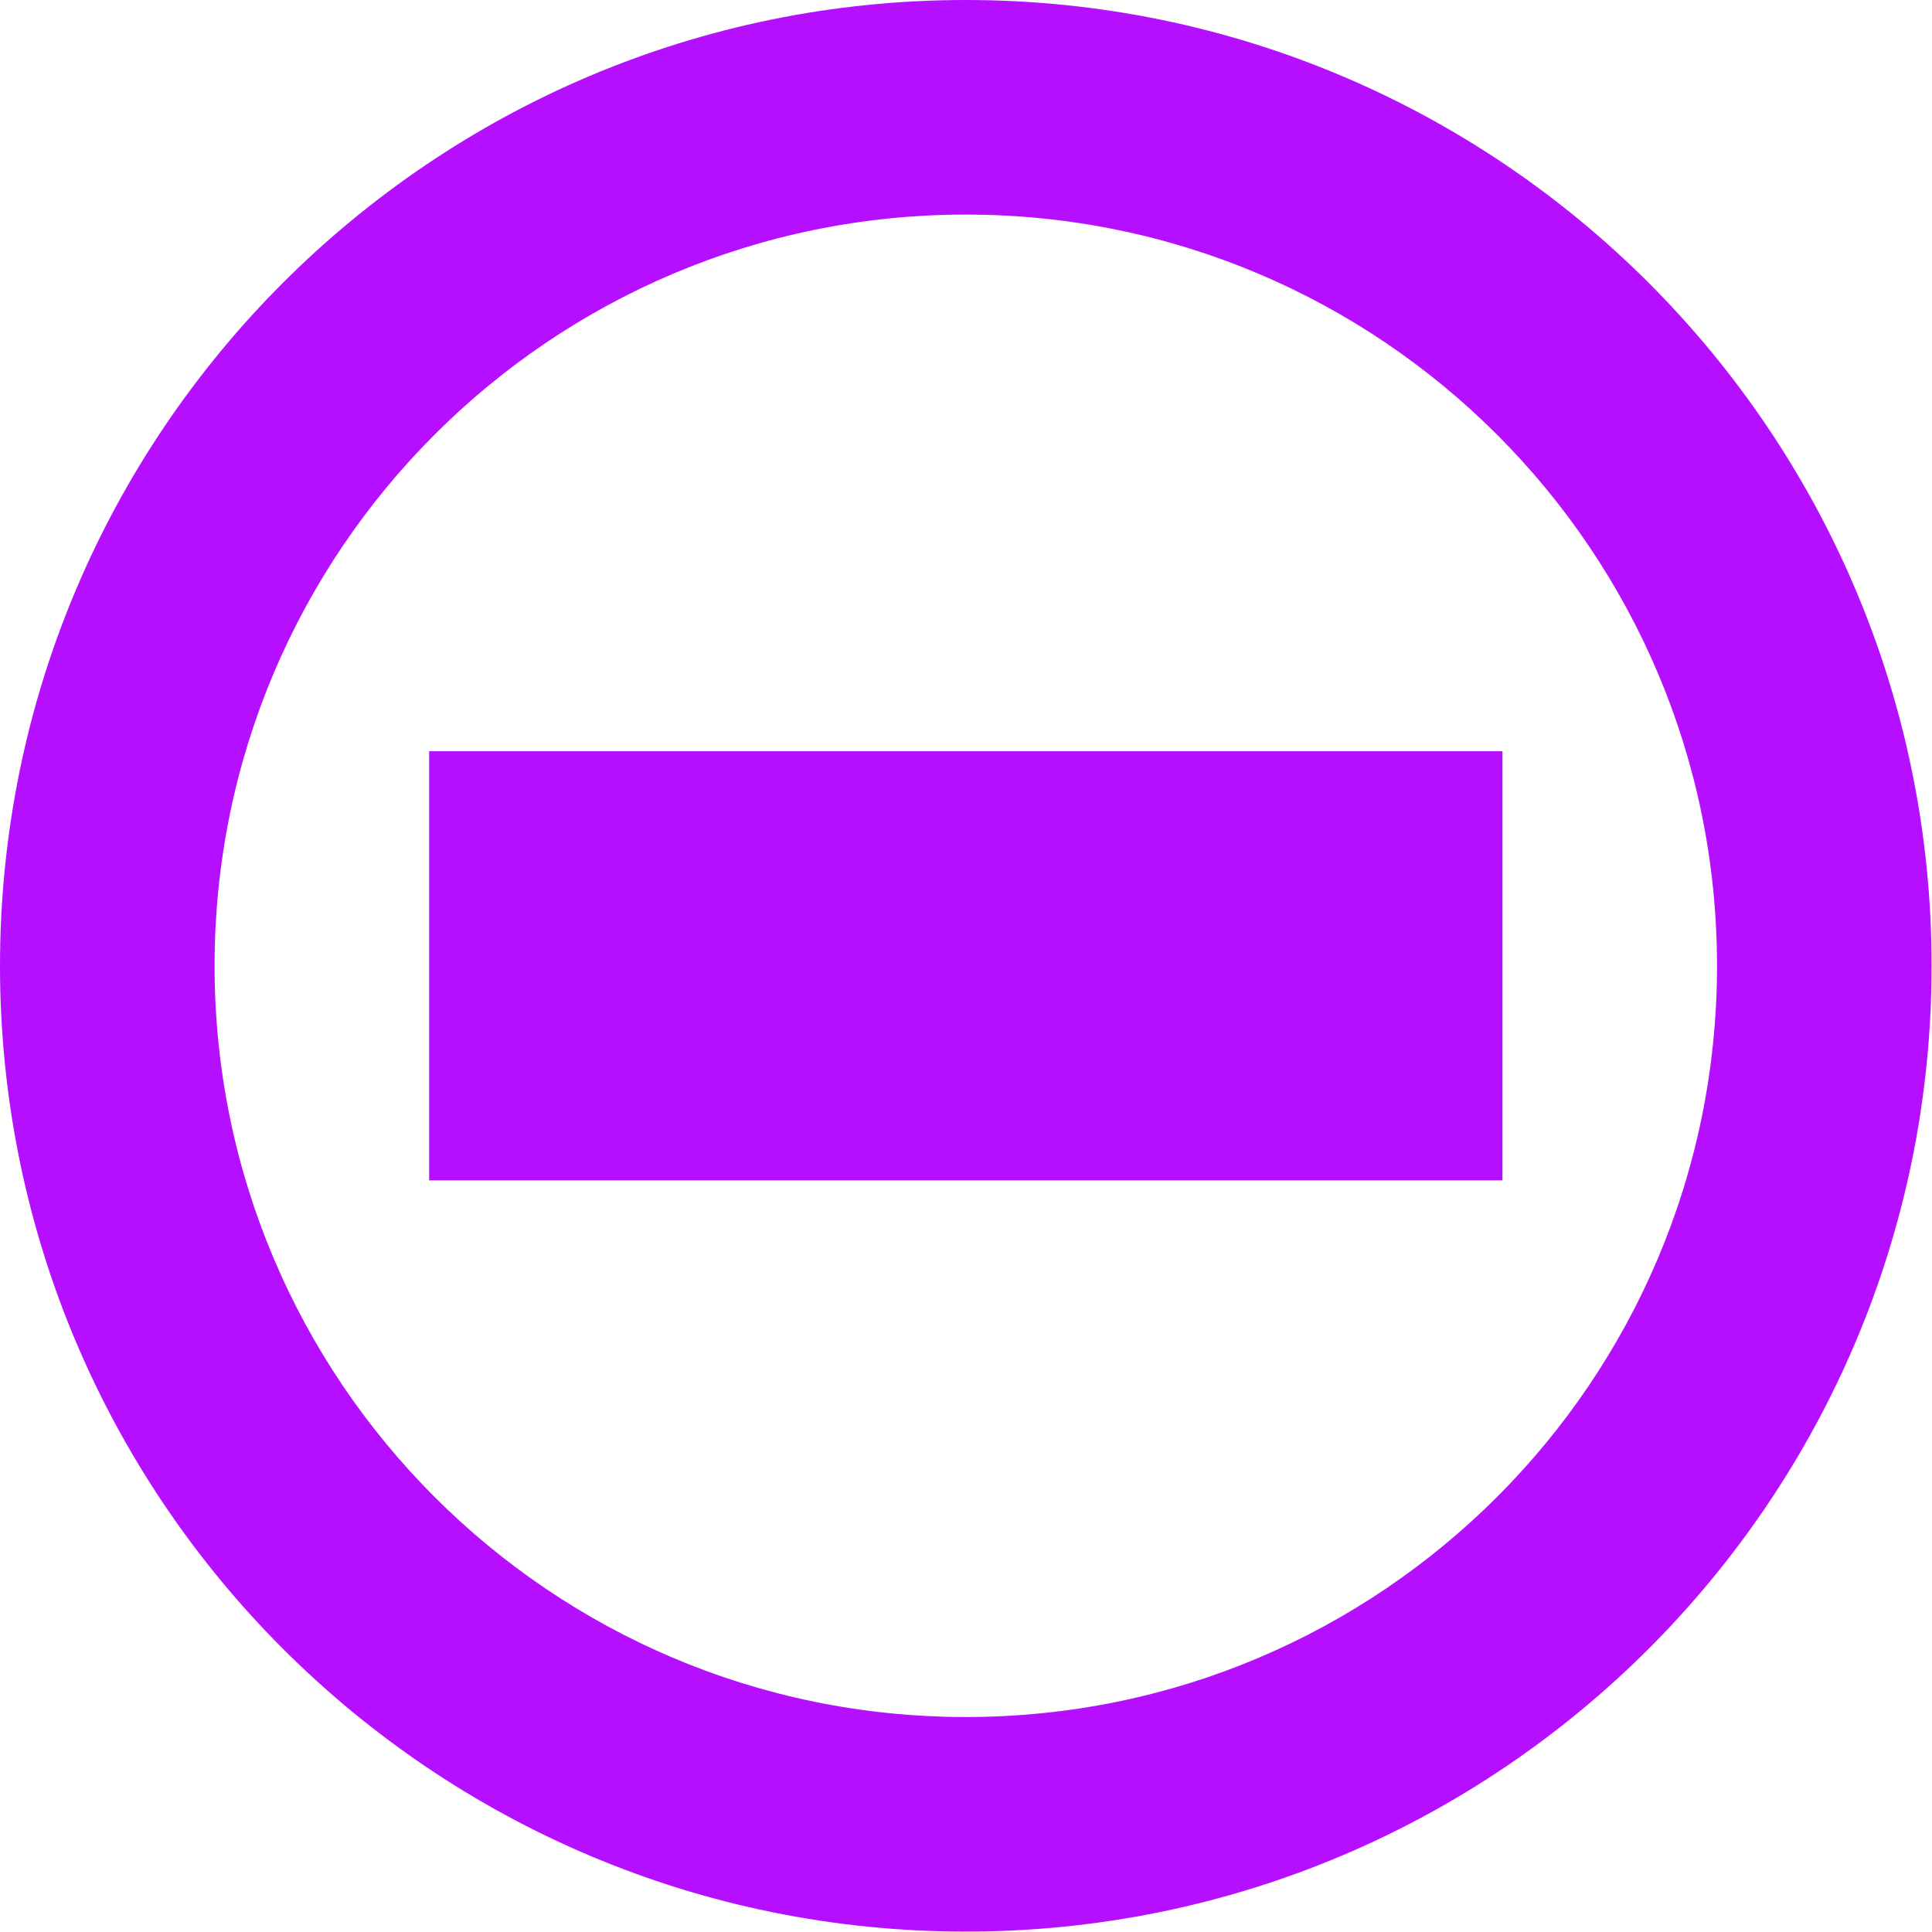
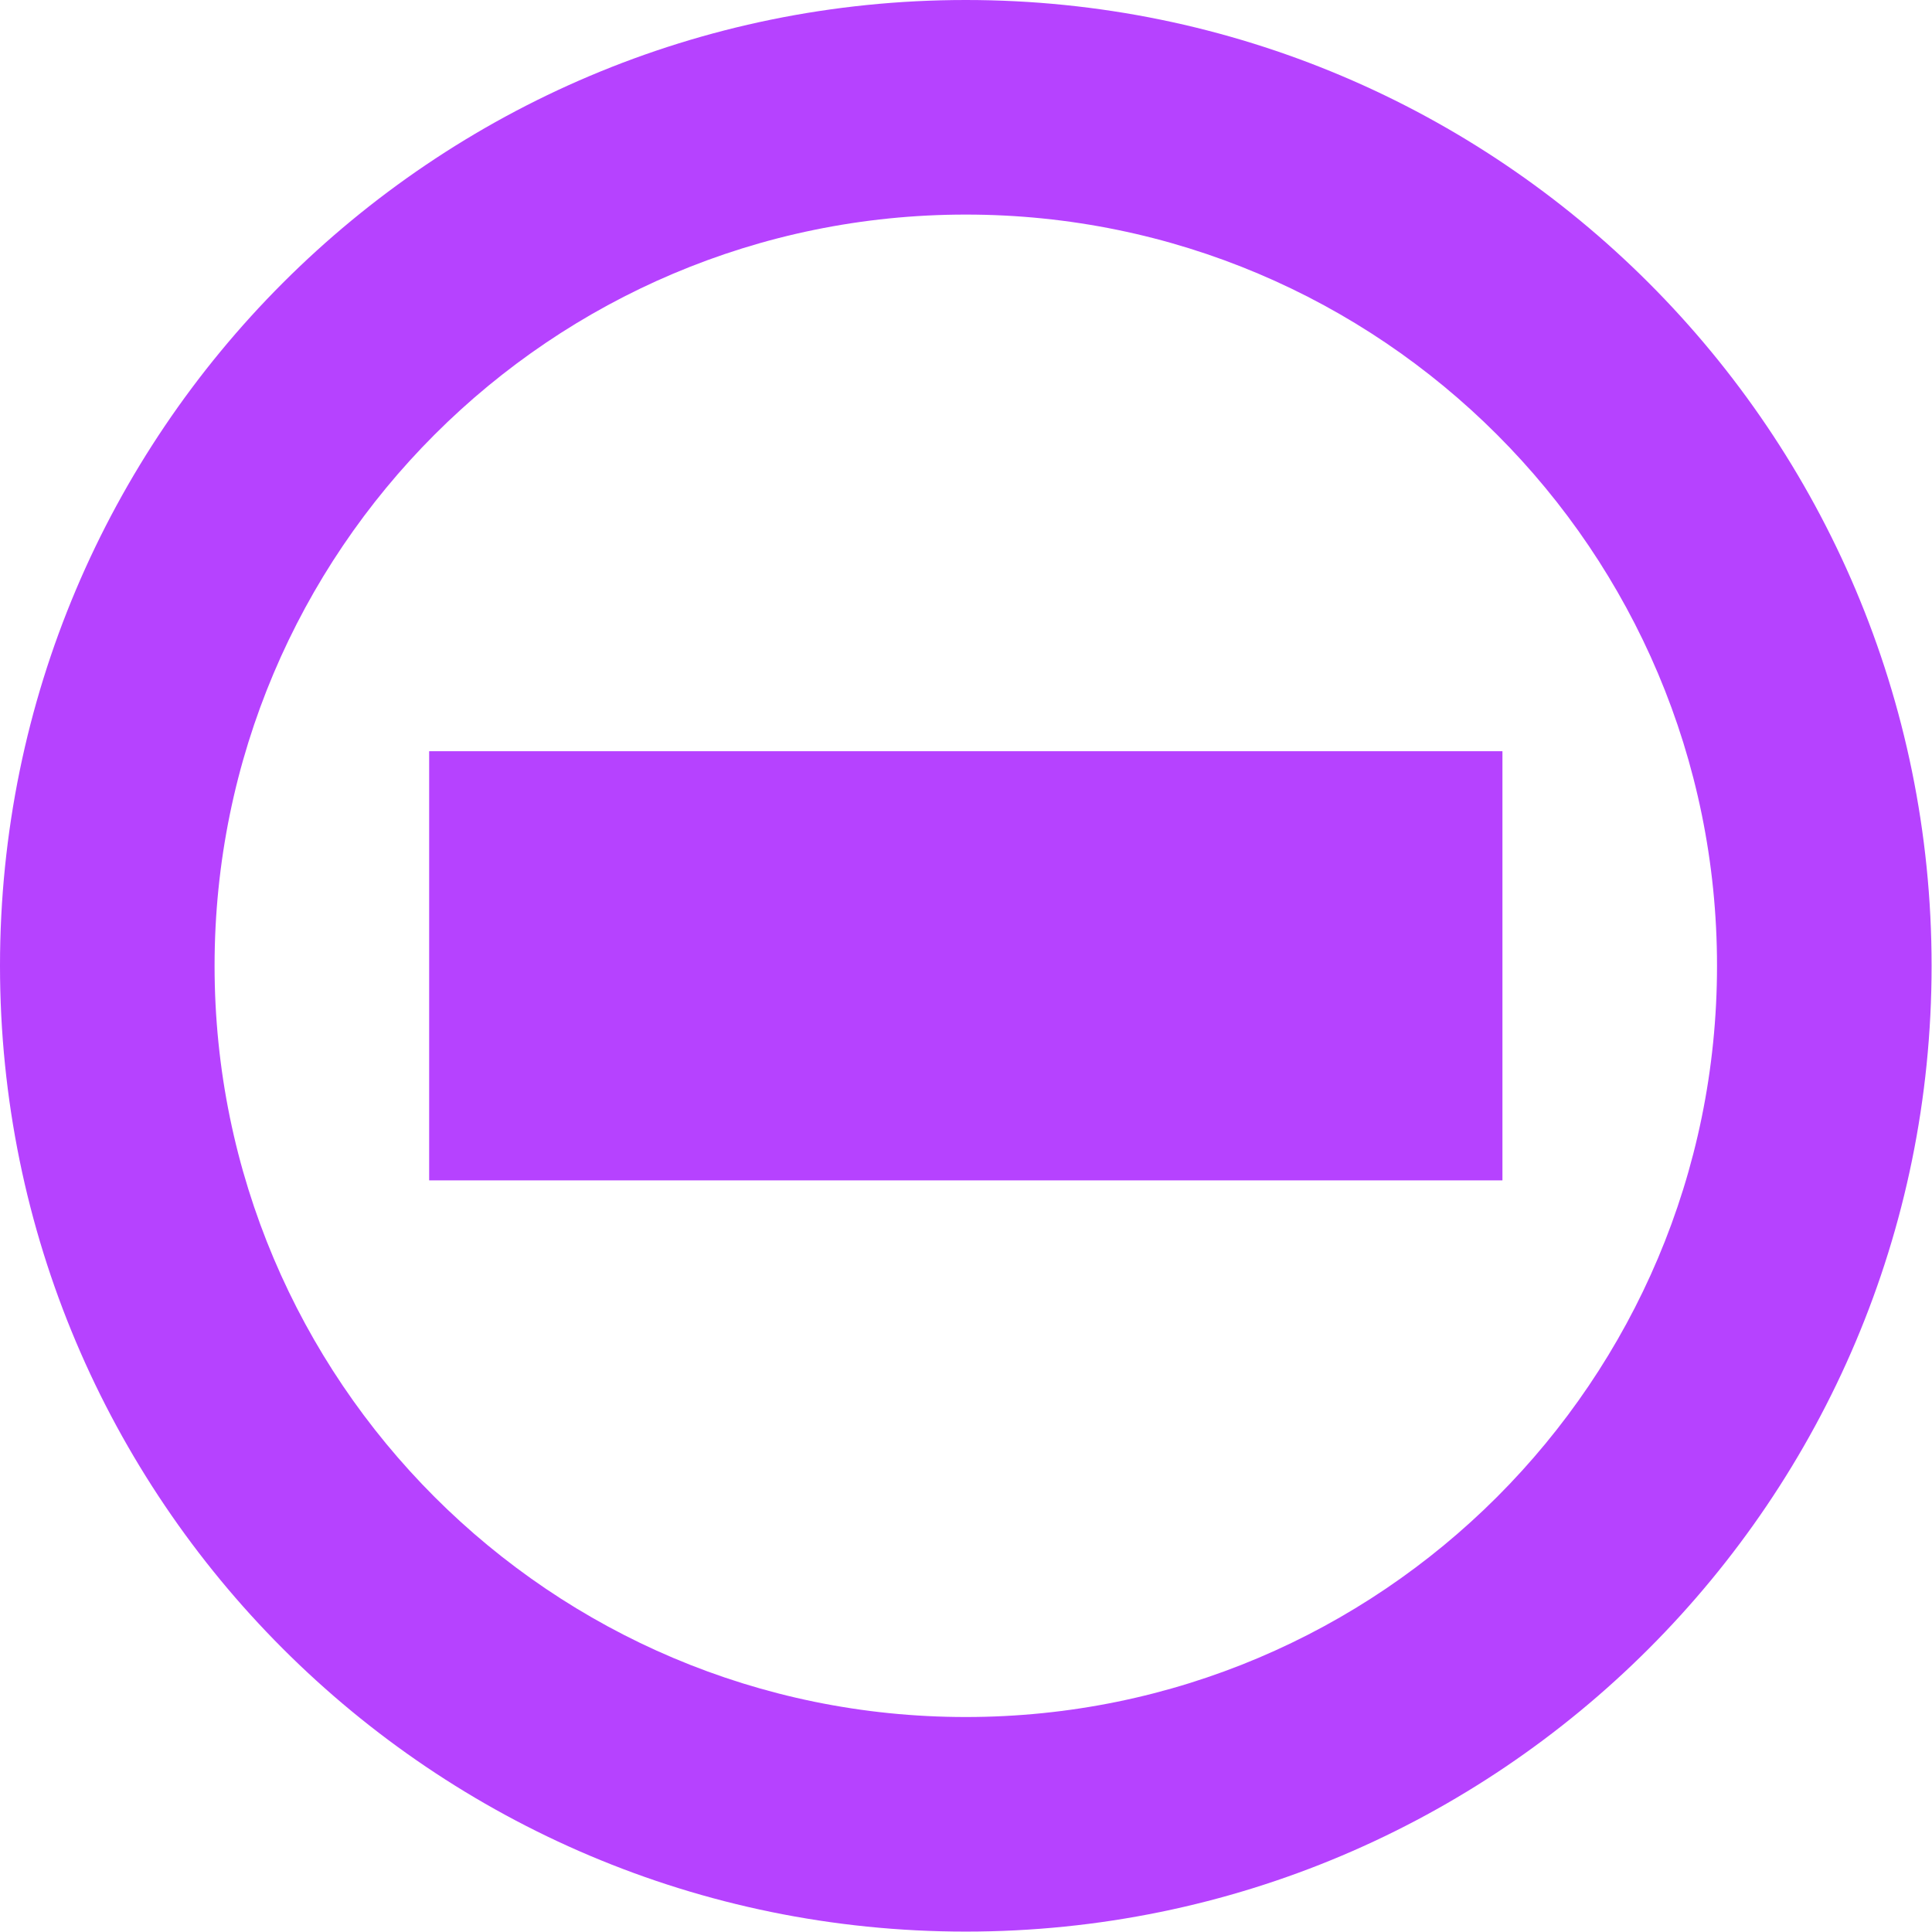
<svg xmlns="http://www.w3.org/2000/svg" width="18" height="18" viewBox="0 0 4.763 4.763" version="1.1" id="svg8">
  <defs id="defs2" />
-   <path style="opacity:1;fill:#b60fff;fill-opacity:1;stroke:none;stroke-width:0.163;stroke-linejoin:round;stroke-miterlimit:4;stroke-dasharray:none;stroke-dashoffset:0;stroke-opacity:1;paint-order:stroke fill markers" d="M 2.381,-2.9166667e-8 A 2.381,2.381 0 0 0 0,2.381 a 2.381,2.381 0 0 0 2.381,2.381 2.381,2.381 0 0 0 2.381,-2.381 A 2.381,2.381 0 0 0 2.381,-2.9166667e-8 Z m 0,0.529 A 1.852,1.852 0 0 1 4.233,2.381 1.852,1.852 0 0 1 2.381,4.233 1.852,1.852 0 0 1 0.529,2.381 1.852,1.852 0 0 1 2.381,0.529 Z" id="path816-3" />
-   <path style="opacity:1;fill:#b60fff;fill-opacity:1;stroke:none;stroke-width:0.068;stroke-linejoin:round;stroke-miterlimit:4;stroke-dasharray:none;stroke-dashoffset:0;stroke-opacity:1;paint-order:stroke fill markers" d="M 1.058,1.852 H 3.704 V 2.91 H 1.058 Z" id="rect891" />
+   <path style="opacity:1;fill:#b642ff;fill-opacity:1;stroke:none;stroke-width:0.163;stroke-linejoin:round;stroke-miterlimit:4;stroke-dasharray:none;stroke-dashoffset:0;stroke-opacity:1;paint-order:stroke fill markers" d="M 2.381,-2.9166667e-8 A 2.381,2.381 0 0 0 0,2.381 a 2.381,2.381 0 0 0 2.381,2.381 2.381,2.381 0 0 0 2.381,-2.381 A 2.381,2.381 0 0 0 2.381,-2.9166667e-8 Z m 0,0.529 A 1.852,1.852 0 0 1 4.233,2.381 1.852,1.852 0 0 1 2.381,4.233 1.852,1.852 0 0 1 0.529,2.381 1.852,1.852 0 0 1 2.381,0.529 Z" id="path816-3" />
+   <path style="opacity:1;fill:#b642ff;fill-opacity:1;stroke:none;stroke-width:0.068;stroke-linejoin:round;stroke-miterlimit:4;stroke-dasharray:none;stroke-dashoffset:0;stroke-opacity:1;paint-order:stroke fill markers" d="M 1.058,1.852 H 3.704 V 2.91 H 1.058 Z" id="rect891" />
</svg>
